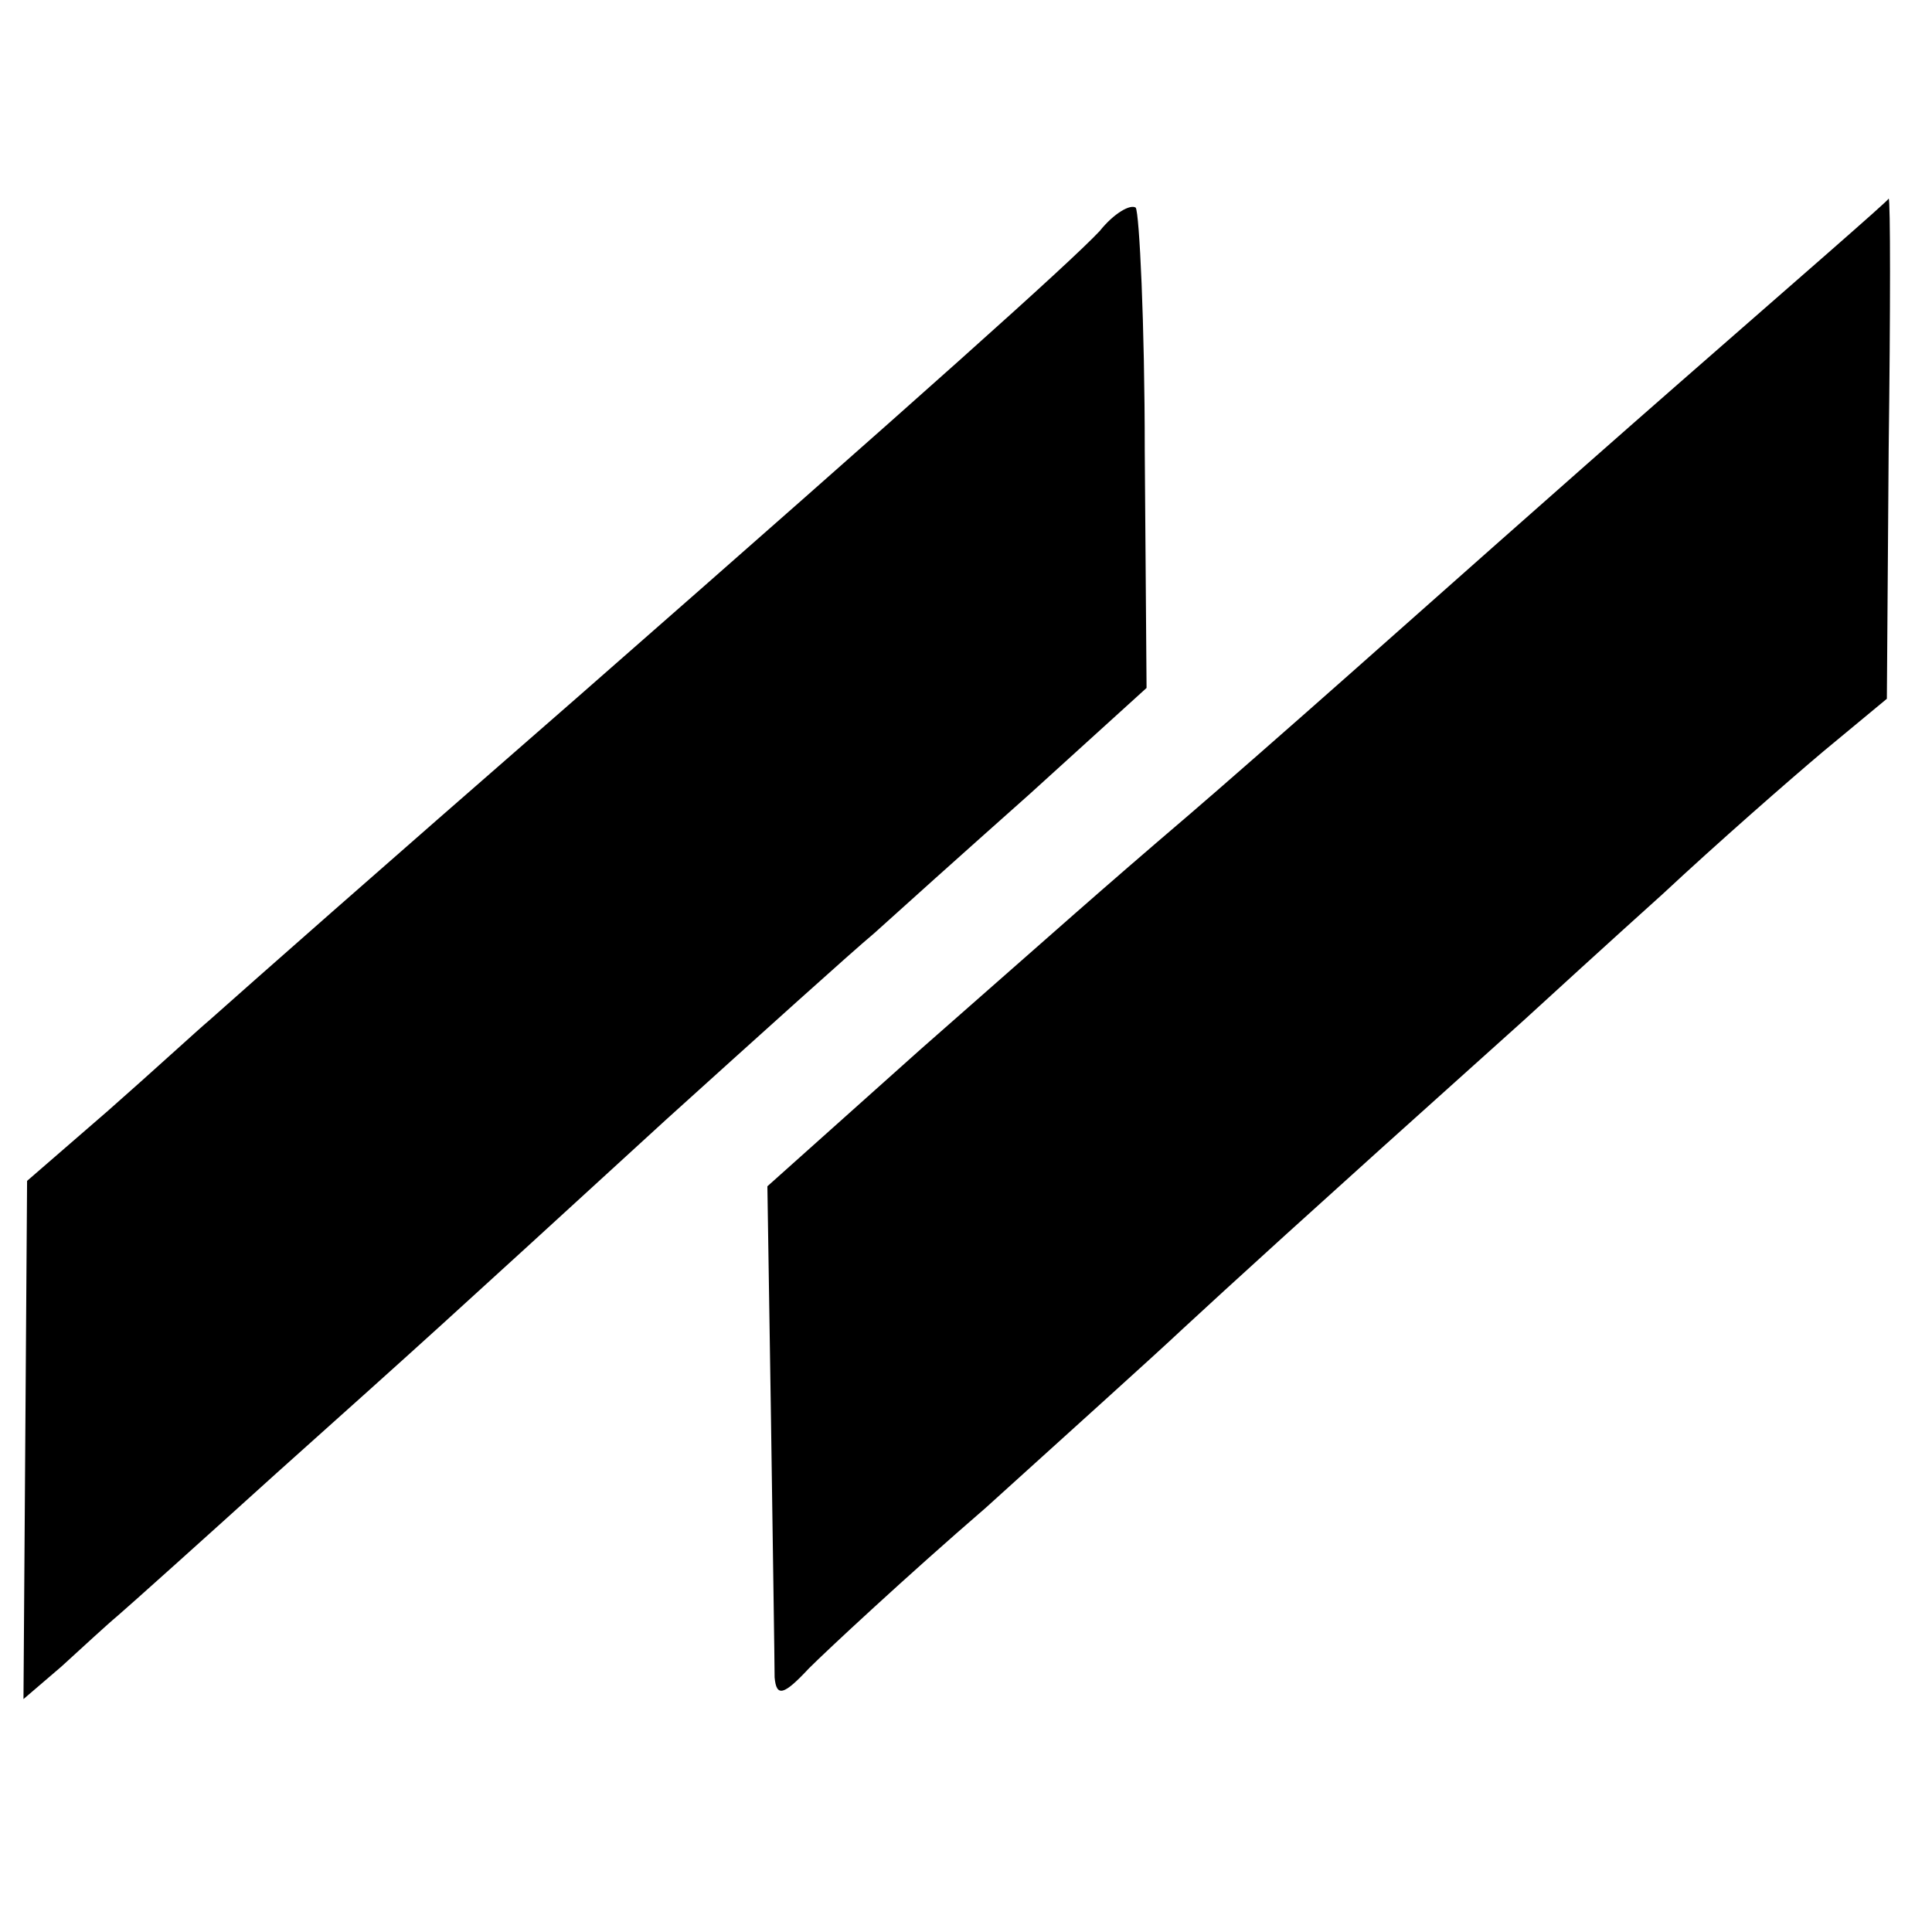
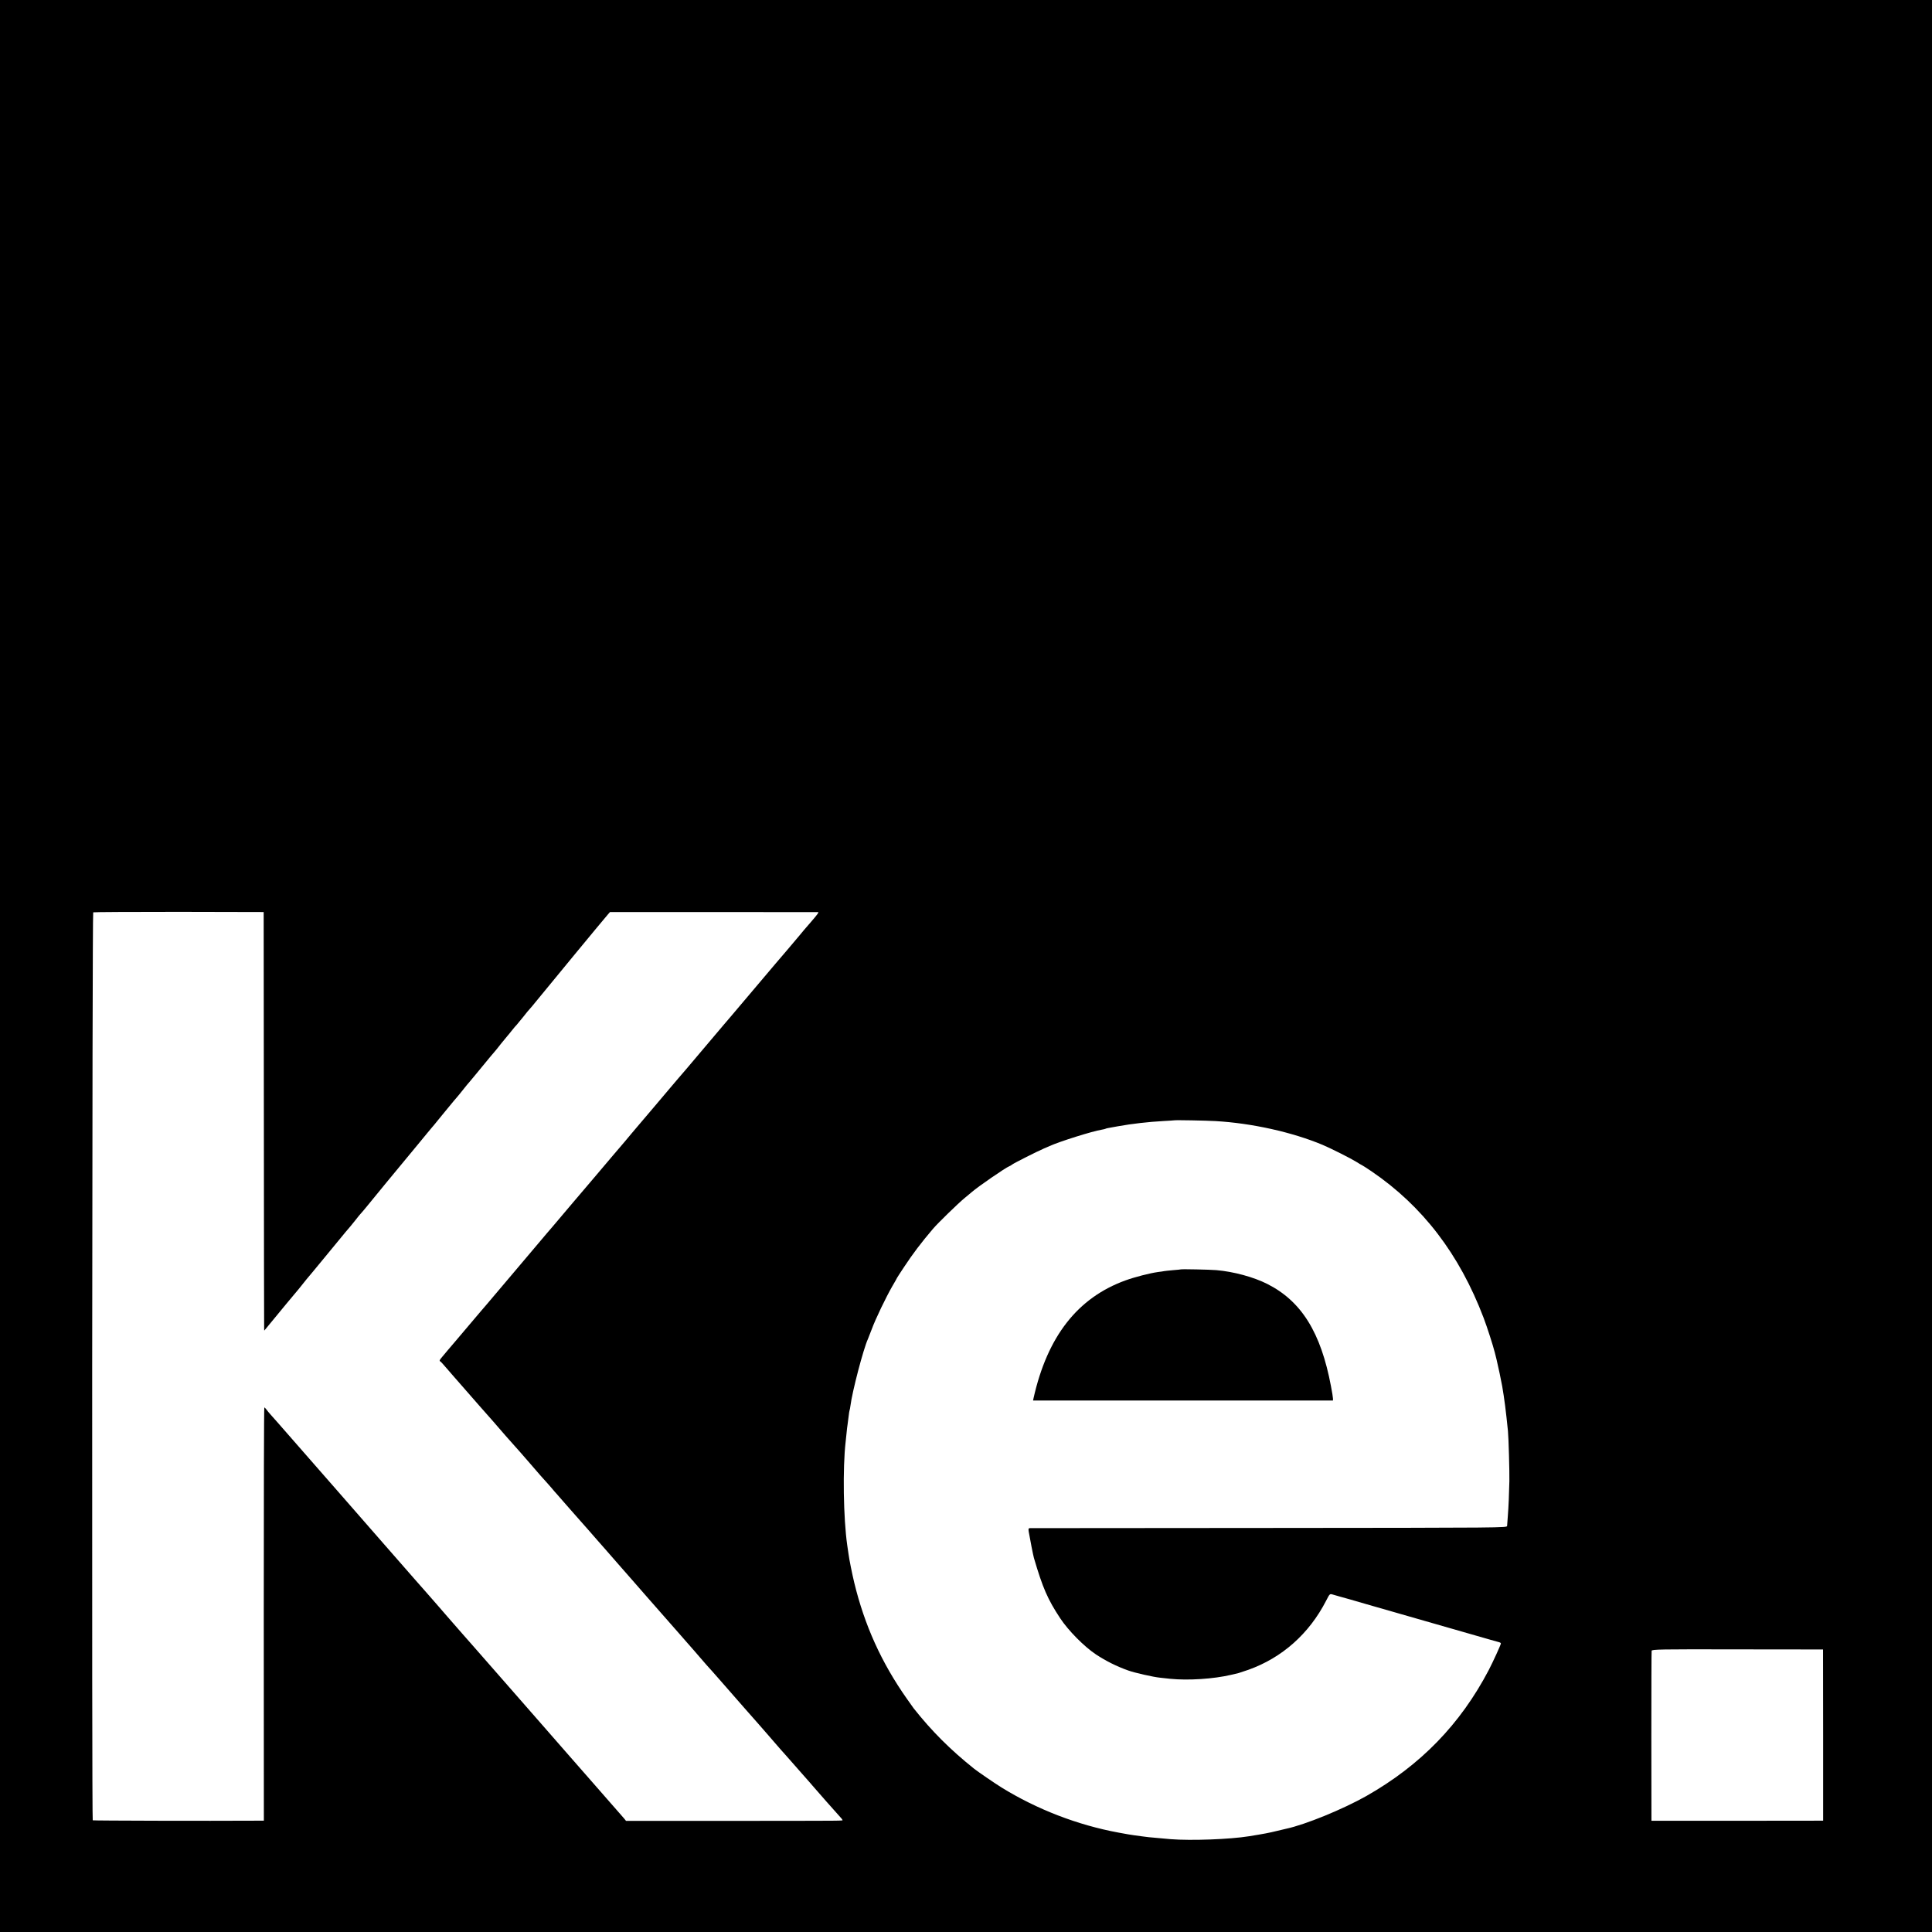
- <svg xmlns="http://www.w3.org/2000/svg" version="1.0" width="107pt" height="107pt" viewBox="0 0 107 107" preserveAspectRatio="xMidYMid meet">
-   <g transform="translate(0,107) scale(0.1,-0.1)" fill="#000000" stroke="none">
-     <path d="M609 942 c-17 -18 -95 -88 -289 -258 -117 -102 -177 -155 -204 -179 -6 -5 -31 -28 -56 -50 l-45 -39 -1 -144 -1 -143 21 18 c11 10 25 23 31 28 7 6 46 41 88 79 86 77 86 77 216 196 52 47 103 93 115 103 11 10 50 45 86 77 l65 59 -1 131 c0 71 -3 132 -5 135 -3 2 -12 -3 -20 -13z" />
-     <path d="M929 857 c-64 -56 -145 -128 -180 -159 -35 -31 -75 -66 -89 -78 -55 -47 -68 -59 -150 -131 l-85 -76 2 -129 c1 -71 2 -135 2 -143 1 -11 5 -10 19 5 10 10 54 51 98 89 43 39 92 83 109 99 26 24 63 58 189 171 12 11 47 43 77 70 30 28 70 63 89 79 l35 29 1 138 c1 77 1 139 0 139 0 -1 -53 -47 -117 -103z" />
+ <svg xmlns="http://www.w3.org/2000/svg" version="1.0" width="2048pt" height="2048pt" viewBox="0 0 2048 2048" preserveAspectRatio="xMidYMid meet">
+   <g transform="translate(0,2048) scale(0.1,-0.1)" fill="#000000" stroke="none">
+     <path d="M0 10240 l0 -10240 10240 0 10240 0 0 10240 0 10240 -10240 0 -10240 0 0 -10240z m2797 -1621 c1 -1207 2 -2205 3 -2219 l1 -25 22 26 c12 15 29 35 37 45 57 70 305 370 310 374 3 3 21 25 40 50 19 25 37 47 40 50 4 3 91 109 195 235 104 127 203 246 219 266 42 48 64 75 111 134 21 28 44 55 49 60 6 6 38 43 71 84 51 64 305 372 533 647 37 44 83 100 102 124 19 24 42 51 50 60 8 9 33 38 54 65 22 28 46 57 53 65 7 8 41 49 74 90 34 41 73 89 88 105 14 17 42 50 61 75 19 25 37 47 40 50 4 3 52 61 109 130 141 171 174 212 186 224 6 6 37 45 69 86 33 41 63 77 66 80 3 3 24 28 45 55 22 28 45 55 51 60 5 6 37 44 70 85 32 41 64 80 70 85 6 6 38 44 71 85 122 150 714 868 754 913 l25 29 1100 0 c604 0 1103 -1 1107 -1 9 -1 -7 -24 -79 -107 -74 -85 -76 -88 -119 -140 -46 -55 -227 -269 -254 -299 -9 -11 -133 -157 -275 -325 -142 -168 -267 -316 -280 -330 -12 -14 -69 -81 -126 -149 -157 -185 -239 -283 -263 -311 -12 -14 -51 -59 -86 -100 -35 -41 -73 -86 -85 -100 -12 -14 -95 -113 -186 -220 -90 -107 -167 -197 -170 -200 -3 -3 -27 -32 -55 -65 -27 -33 -60 -71 -71 -85 -12 -14 -41 -47 -64 -75 -23 -27 -52 -61 -64 -75 -12 -14 -109 -128 -216 -255 -107 -126 -197 -232 -200 -235 -3 -3 -28 -32 -55 -65 -28 -33 -52 -62 -55 -65 -3 -3 -28 -32 -55 -65 -28 -33 -52 -62 -55 -65 -3 -3 -105 -122 -225 -265 -121 -143 -230 -271 -241 -285 -12 -14 -77 -90 -144 -170 -67 -80 -134 -158 -149 -175 -14 -16 -62 -73 -106 -125 -95 -113 -109 -129 -166 -196 -24 -28 -60 -70 -81 -95 -20 -24 -48 -57 -62 -74 -27 -31 -31 -41 -18 -47 4 -1 34 -34 67 -73 33 -38 62 -72 65 -75 3 -3 34 -39 70 -80 36 -41 67 -77 70 -80 3 -3 34 -39 70 -80 36 -41 67 -77 70 -80 3 -3 36 -41 75 -85 38 -44 72 -82 75 -85 3 -3 32 -36 65 -75 33 -38 62 -72 65 -75 3 -3 39 -43 80 -90 41 -47 77 -87 80 -90 3 -3 48 -54 100 -115 92 -107 149 -172 180 -205 8 -8 28 -31 44 -50 15 -19 45 -53 65 -75 20 -22 63 -71 96 -110 56 -64 90 -103 140 -159 11 -12 49 -55 85 -96 36 -41 69 -80 75 -86 5 -6 35 -39 65 -74 30 -35 60 -68 65 -74 6 -6 39 -45 75 -86 36 -41 67 -77 70 -80 3 -3 54 -61 114 -130 60 -69 135 -154 166 -190 66 -75 111 -126 137 -156 40 -46 141 -161 188 -214 28 -31 75 -85 105 -120 30 -34 59 -68 65 -74 5 -6 37 -42 70 -81 33 -38 62 -72 65 -75 12 -12 99 -110 151 -170 120 -137 373 -427 408 -465 20 -22 63 -71 96 -110 33 -38 65 -75 70 -81 6 -6 33 -37 60 -69 28 -32 57 -65 66 -74 8 -9 64 -72 124 -141 61 -69 114 -130 120 -136 5 -6 19 -22 30 -35 63 -73 245 -280 277 -314 21 -22 38 -43 38 -47 0 -10 92 -9 -1195 -10 l-1099 0 -19 24 c-11 12 -45 52 -77 88 -32 36 -142 162 -245 280 -221 253 -296 339 -310 354 -6 6 -87 99 -180 206 -93 107 -172 197 -175 200 -3 3 -129 147 -280 320 -151 173 -291 333 -311 355 -20 22 -89 101 -154 175 -64 74 -129 149 -144 165 -14 17 -55 64 -91 105 -36 41 -79 91 -96 110 -18 19 -244 278 -504 575 -259 297 -484 554 -498 570 -15 17 -72 82 -127 145 -55 63 -102 117 -105 120 -3 3 -98 111 -210 240 -113 129 -220 252 -239 272 -19 21 -40 47 -48 58 -8 11 -17 20 -21 20 -4 0 -6 -985 -6 -2190 l1 -2190 -71 0 c-530 -3 -1739 0 -1743 4 -11 11 -6 9618 5 9625 5 3 414 5 909 5 l898 -2 2 -2193z m10088 -23 c386 -22 815 -118 1135 -252 90 -38 302 -145 356 -179 30 -19 57 -35 59 -35 3 0 49 -30 103 -66 542 -369 932 -878 1189 -1554 36 -94 101 -296 119 -369 2 -9 10 -43 19 -76 15 -62 50 -227 59 -280 13 -74 19 -119 31 -207 6 -39 22 -191 30 -268 7 -67 17 -441 15 -530 -3 -139 -9 -279 -16 -365 -3 -49 -7 -99 -8 -110 -1 -20 -9 -20 -2521 -22 -1386 -1 -2528 -2 -2538 -2 -15 -1 -17 -7 -12 -38 14 -82 47 -250 55 -278 93 -317 146 -439 279 -640 86 -130 254 -300 379 -383 105 -69 218 -126 342 -170 66 -24 265 -69 335 -76 28 -3 77 -8 110 -12 189 -19 458 -2 645 42 36 9 72 17 80 19 8 2 56 18 105 35 355 127 642 381 822 731 38 74 39 75 68 67 17 -5 53 -15 80 -23 28 -7 154 -43 280 -80 231 -67 1179 -339 1310 -376 39 -11 80 -23 93 -26 12 -3 22 -9 22 -14 0 -13 -82 -192 -128 -281 -302 -576 -723 -1010 -1299 -1337 -250 -141 -647 -303 -847 -346 -11 -2 -59 -14 -106 -25 -73 -18 -122 -28 -290 -55 -204 -33 -613 -48 -830 -31 -127 11 -193 17 -232 21 -21 3 -57 7 -80 10 -45 6 -112 15 -138 20 -8 2 -55 10 -105 19 -433 80 -865 247 -1240 479 -68 42 -249 166 -288 197 -253 202 -450 399 -641 640 -6 8 -38 53 -71 100 -271 384 -451 783 -560 1235 -22 91 -54 250 -60 300 -2 11 -8 54 -14 95 -41 286 -49 819 -17 1095 2 17 6 59 10 95 3 36 8 74 10 85 2 11 7 49 11 85 4 36 9 68 11 71 2 3 6 24 9 47 18 148 138 606 185 707 5 11 23 58 41 105 40 109 151 339 217 454 29 49 52 90 52 92 0 1 32 51 72 111 97 147 180 256 308 407 50 59 269 272 335 326 36 30 72 60 78 65 64 56 359 259 395 272 9 3 24 12 32 19 16 13 267 140 335 169 22 9 49 21 60 26 108 49 455 158 554 174 19 3 37 8 41 10 7 4 17 6 130 26 148 27 327 47 475 55 66 4 121 7 122 8 5 4 341 -2 438 -8z m6441 -6509 l0 -907 -25 0 c-14 0 -424 -1 -911 -1 l-884 0 -1 893 c0 491 1 900 3 909 3 15 80 17 910 15 l907 -1 1 -908z" />
+     <path d="M12517 7024 c-1 -1 -37 -5 -79 -8 -42 -4 -85 -8 -95 -10 -10 -2 -40 -7 -68 -10 -86 -12 -246 -53 -345 -89 -507 -184 -827 -593 -974 -1248 l-5 -25 1589 0 1590 0 0 21 c0 11 -9 70 -21 130 -107 570 -313 902 -676 1085 -145 73 -355 130 -538 146 -68 6 -373 12 -378 8z" />
  </g>
</svg>
